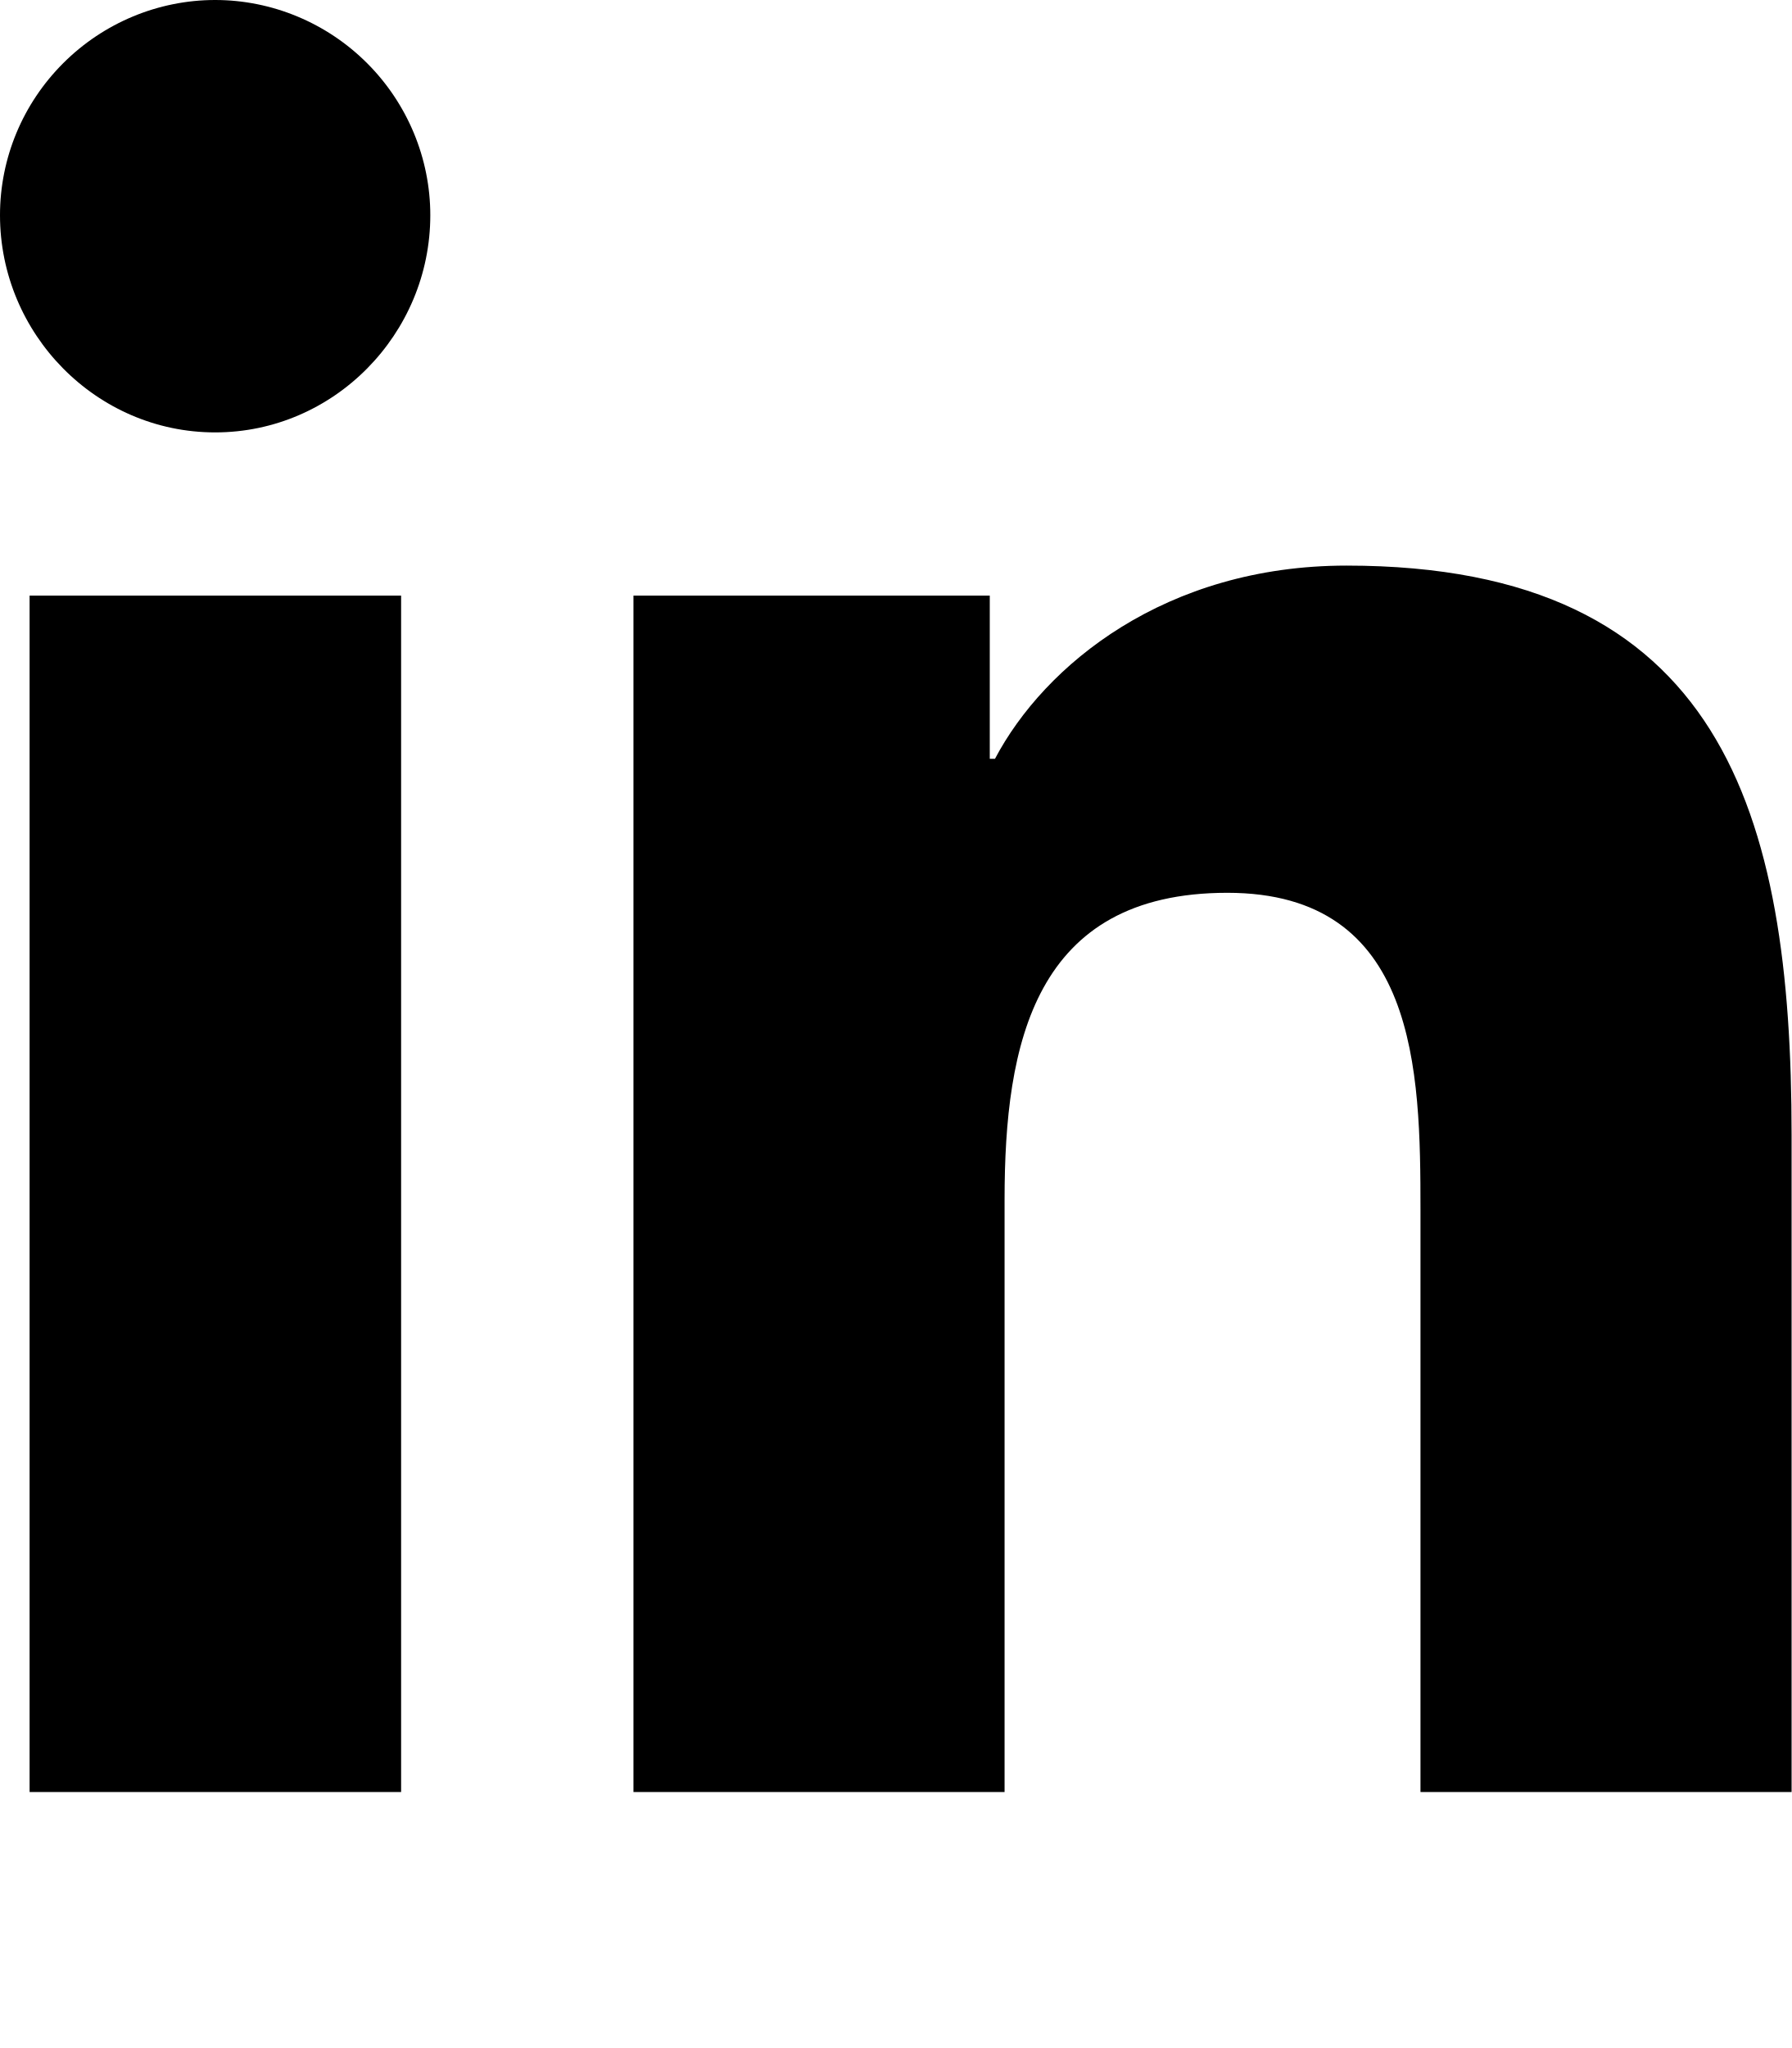
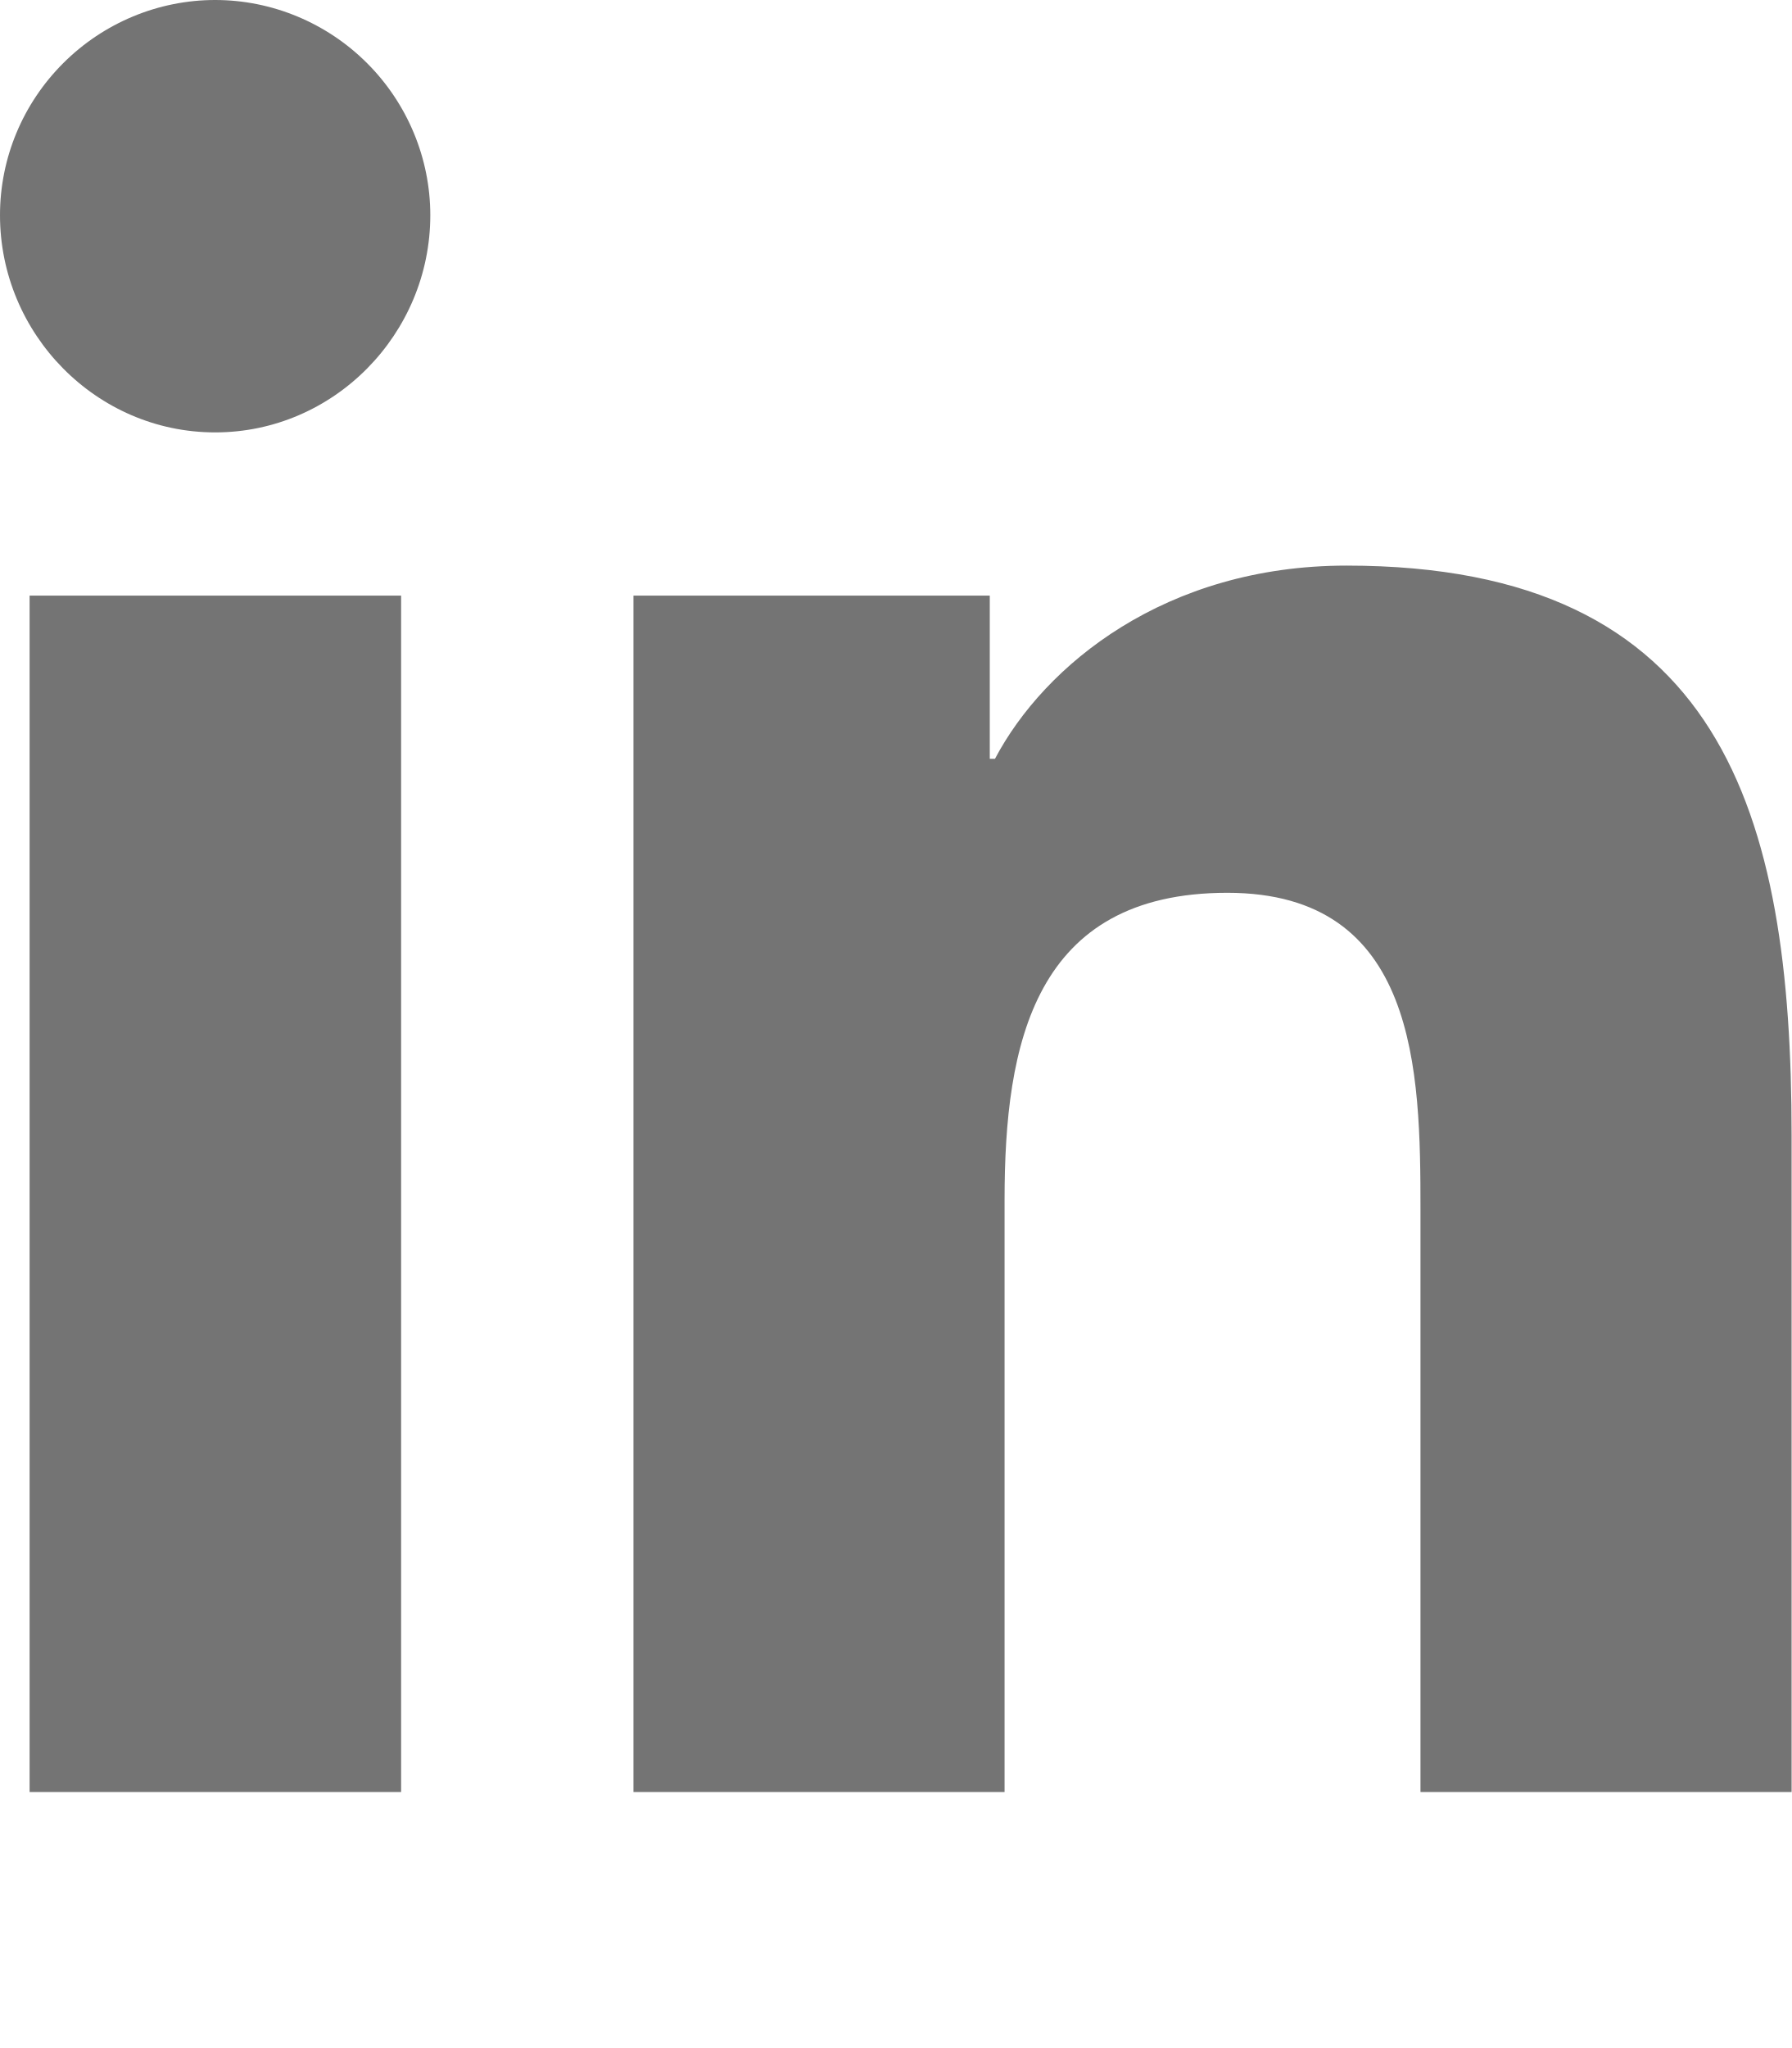
<svg xmlns="http://www.w3.org/2000/svg" viewBox="0 0 448 512">
-   <path fill="currentColor" d="M100.3 448l-92.9 0 0-299.1 92.9 0 0 299.1zM53.8 108.1C24.1 108.1 0 83.5 0 53.8 0 39.5 5.7 25.9 15.8 15.8s23.8-15.8 38-15.8 27.9 5.7 38 15.8 15.8 23.8 15.8 38c0 29.7-24.1 54.3-53.8 54.3zM447.9 448l-92.7 0 0-145.6c0-34.7-.7-79.2-48.3-79.2-48.3 0-55.7 37.7-55.7 76.7l0 148.1-92.8 0 0-299.1 89.1 0 0 40.8 1.3 0c12.4-23.5 42.7-48.3 87.9-48.3 94 0 111.3 61.9 111.3 142.3l0 164.3-.1 0z" />
+   <path fill="#747474" d="M100.3 448l-92.9 0 0-299.1 92.9 0 0 299.1zM53.8 108.1C24.1 108.1 0 83.5 0 53.8 0 39.5 5.7 25.9 15.8 15.8s23.8-15.8 38-15.8 27.9 5.7 38 15.8 15.8 23.8 15.8 38c0 29.7-24.1 54.3-53.8 54.3zM447.9 448l-92.7 0 0-145.6c0-34.7-.7-79.2-48.3-79.2-48.3 0-55.7 37.7-55.7 76.7l0 148.1-92.8 0 0-299.1 89.1 0 0 40.8 1.3 0c12.4-23.5 42.7-48.3 87.9-48.3 94 0 111.3 61.9 111.3 142.3l0 164.3-.1 0z" />
</svg>
